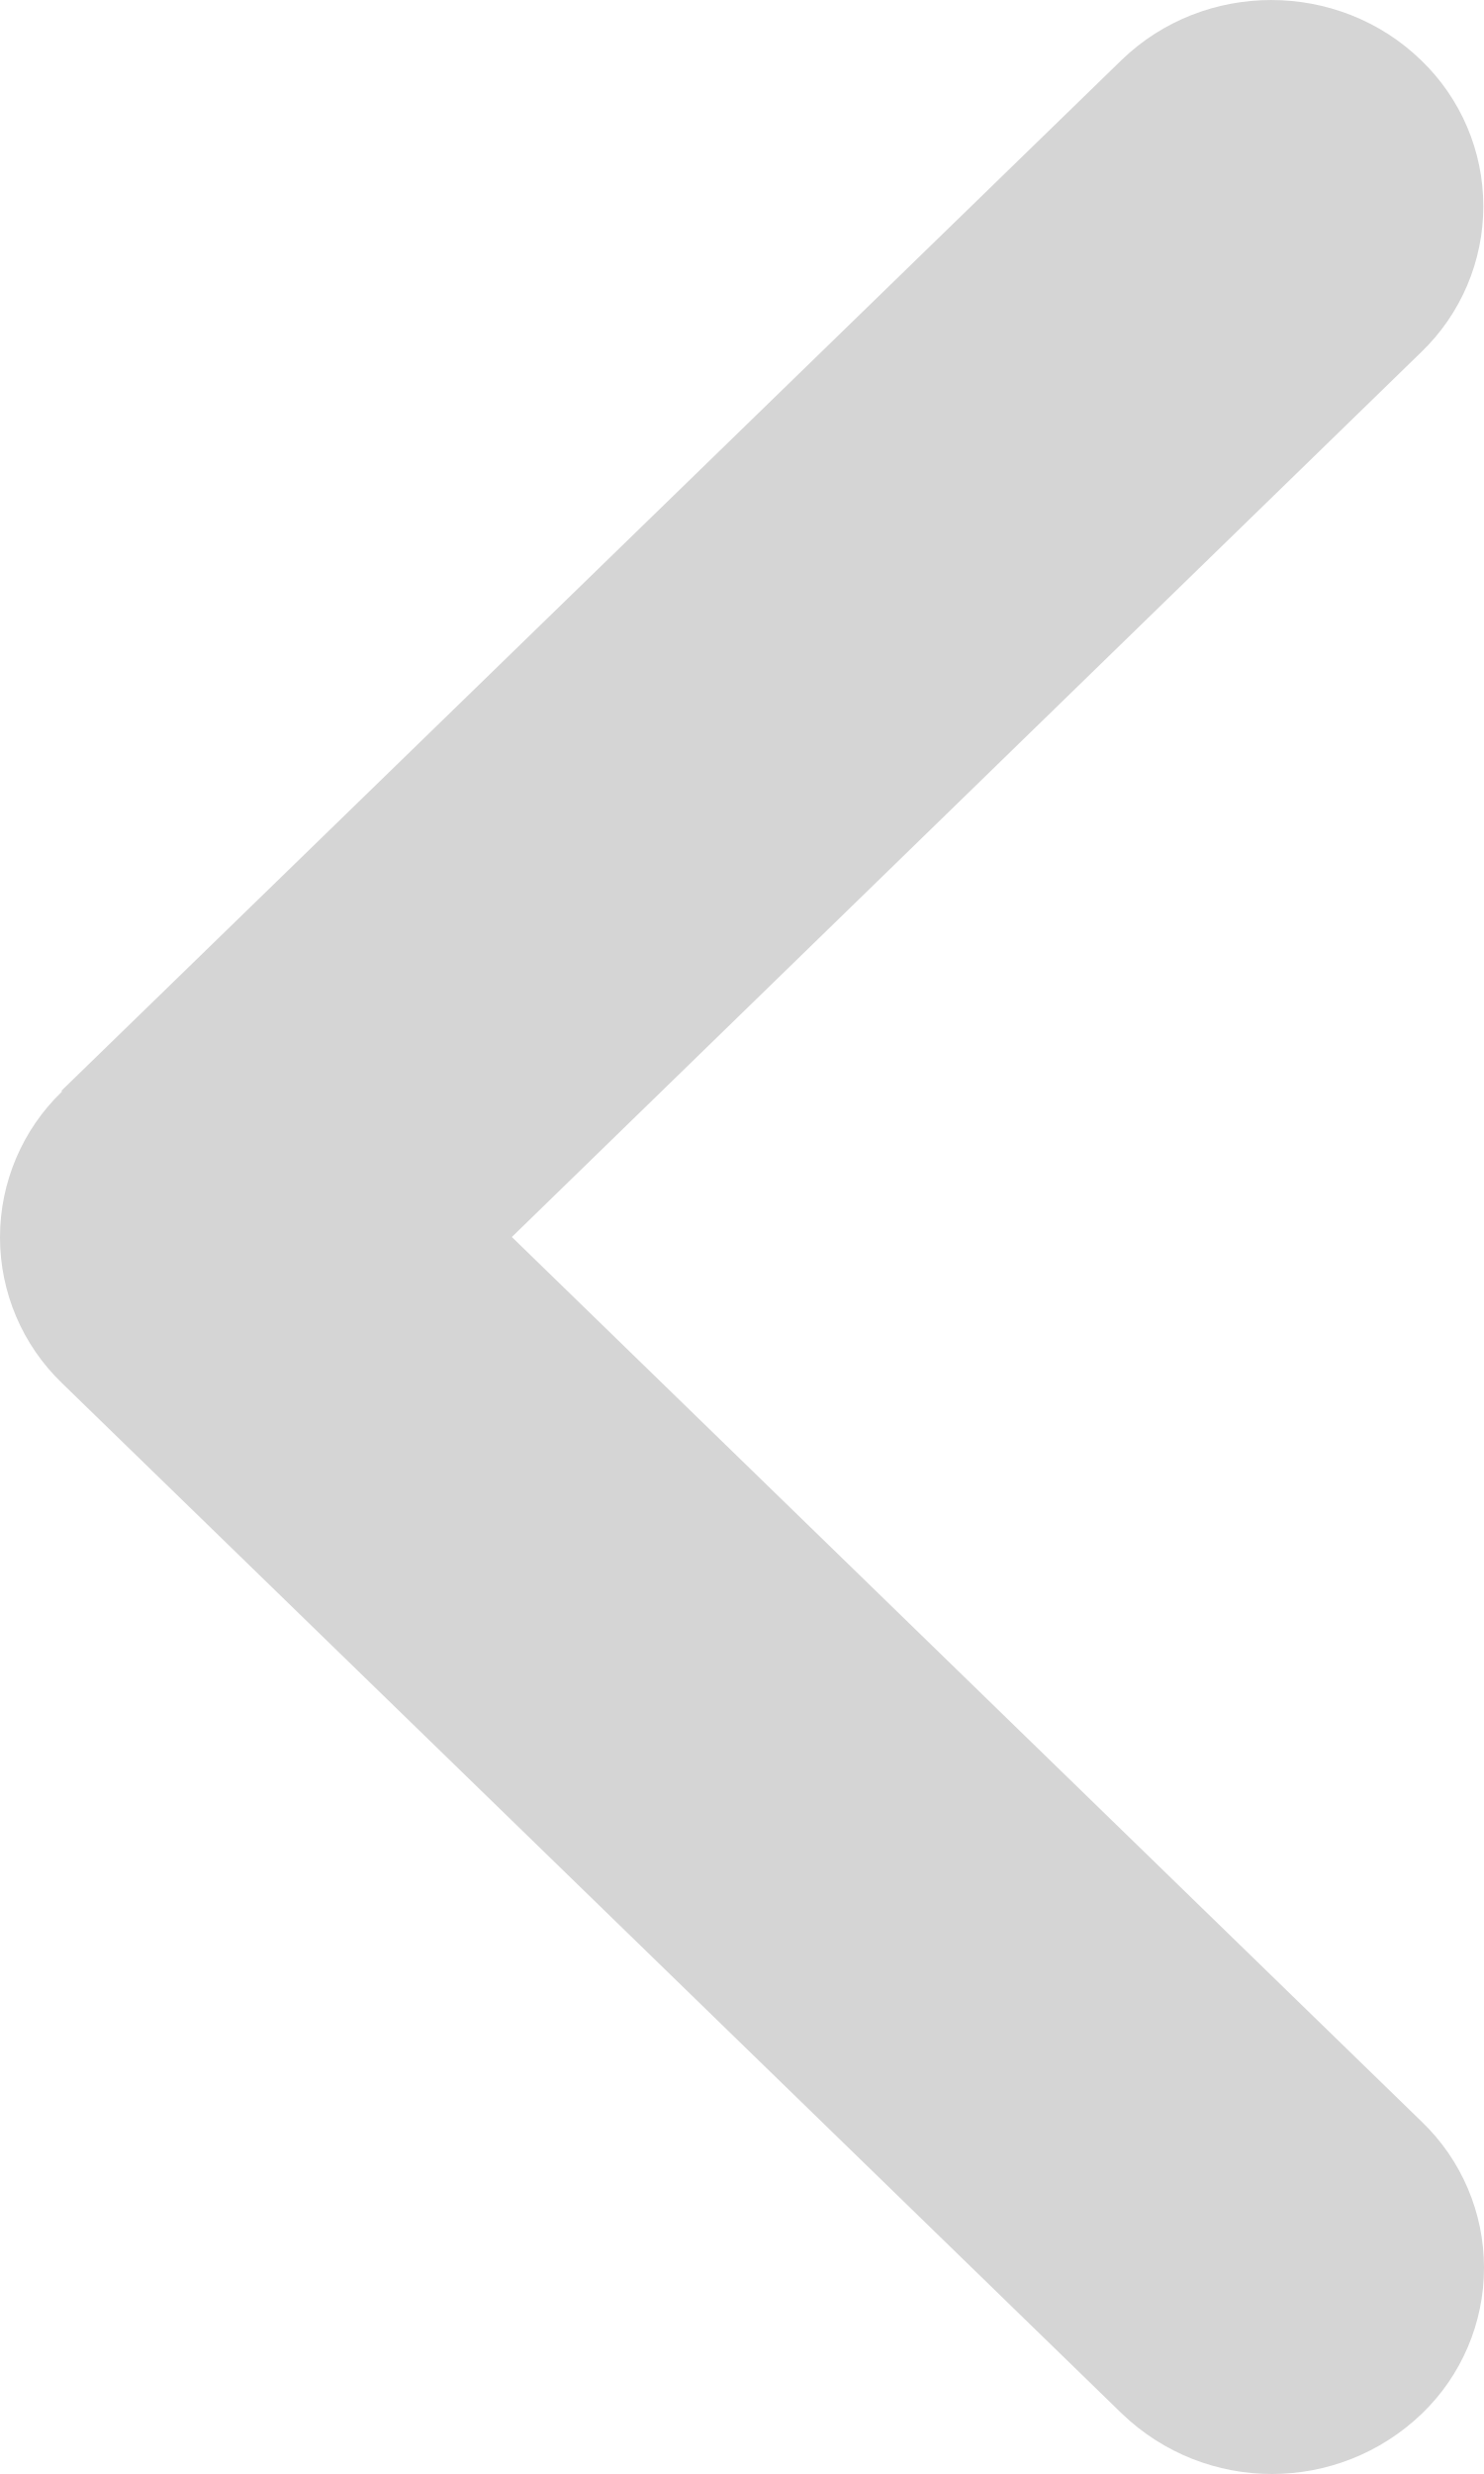
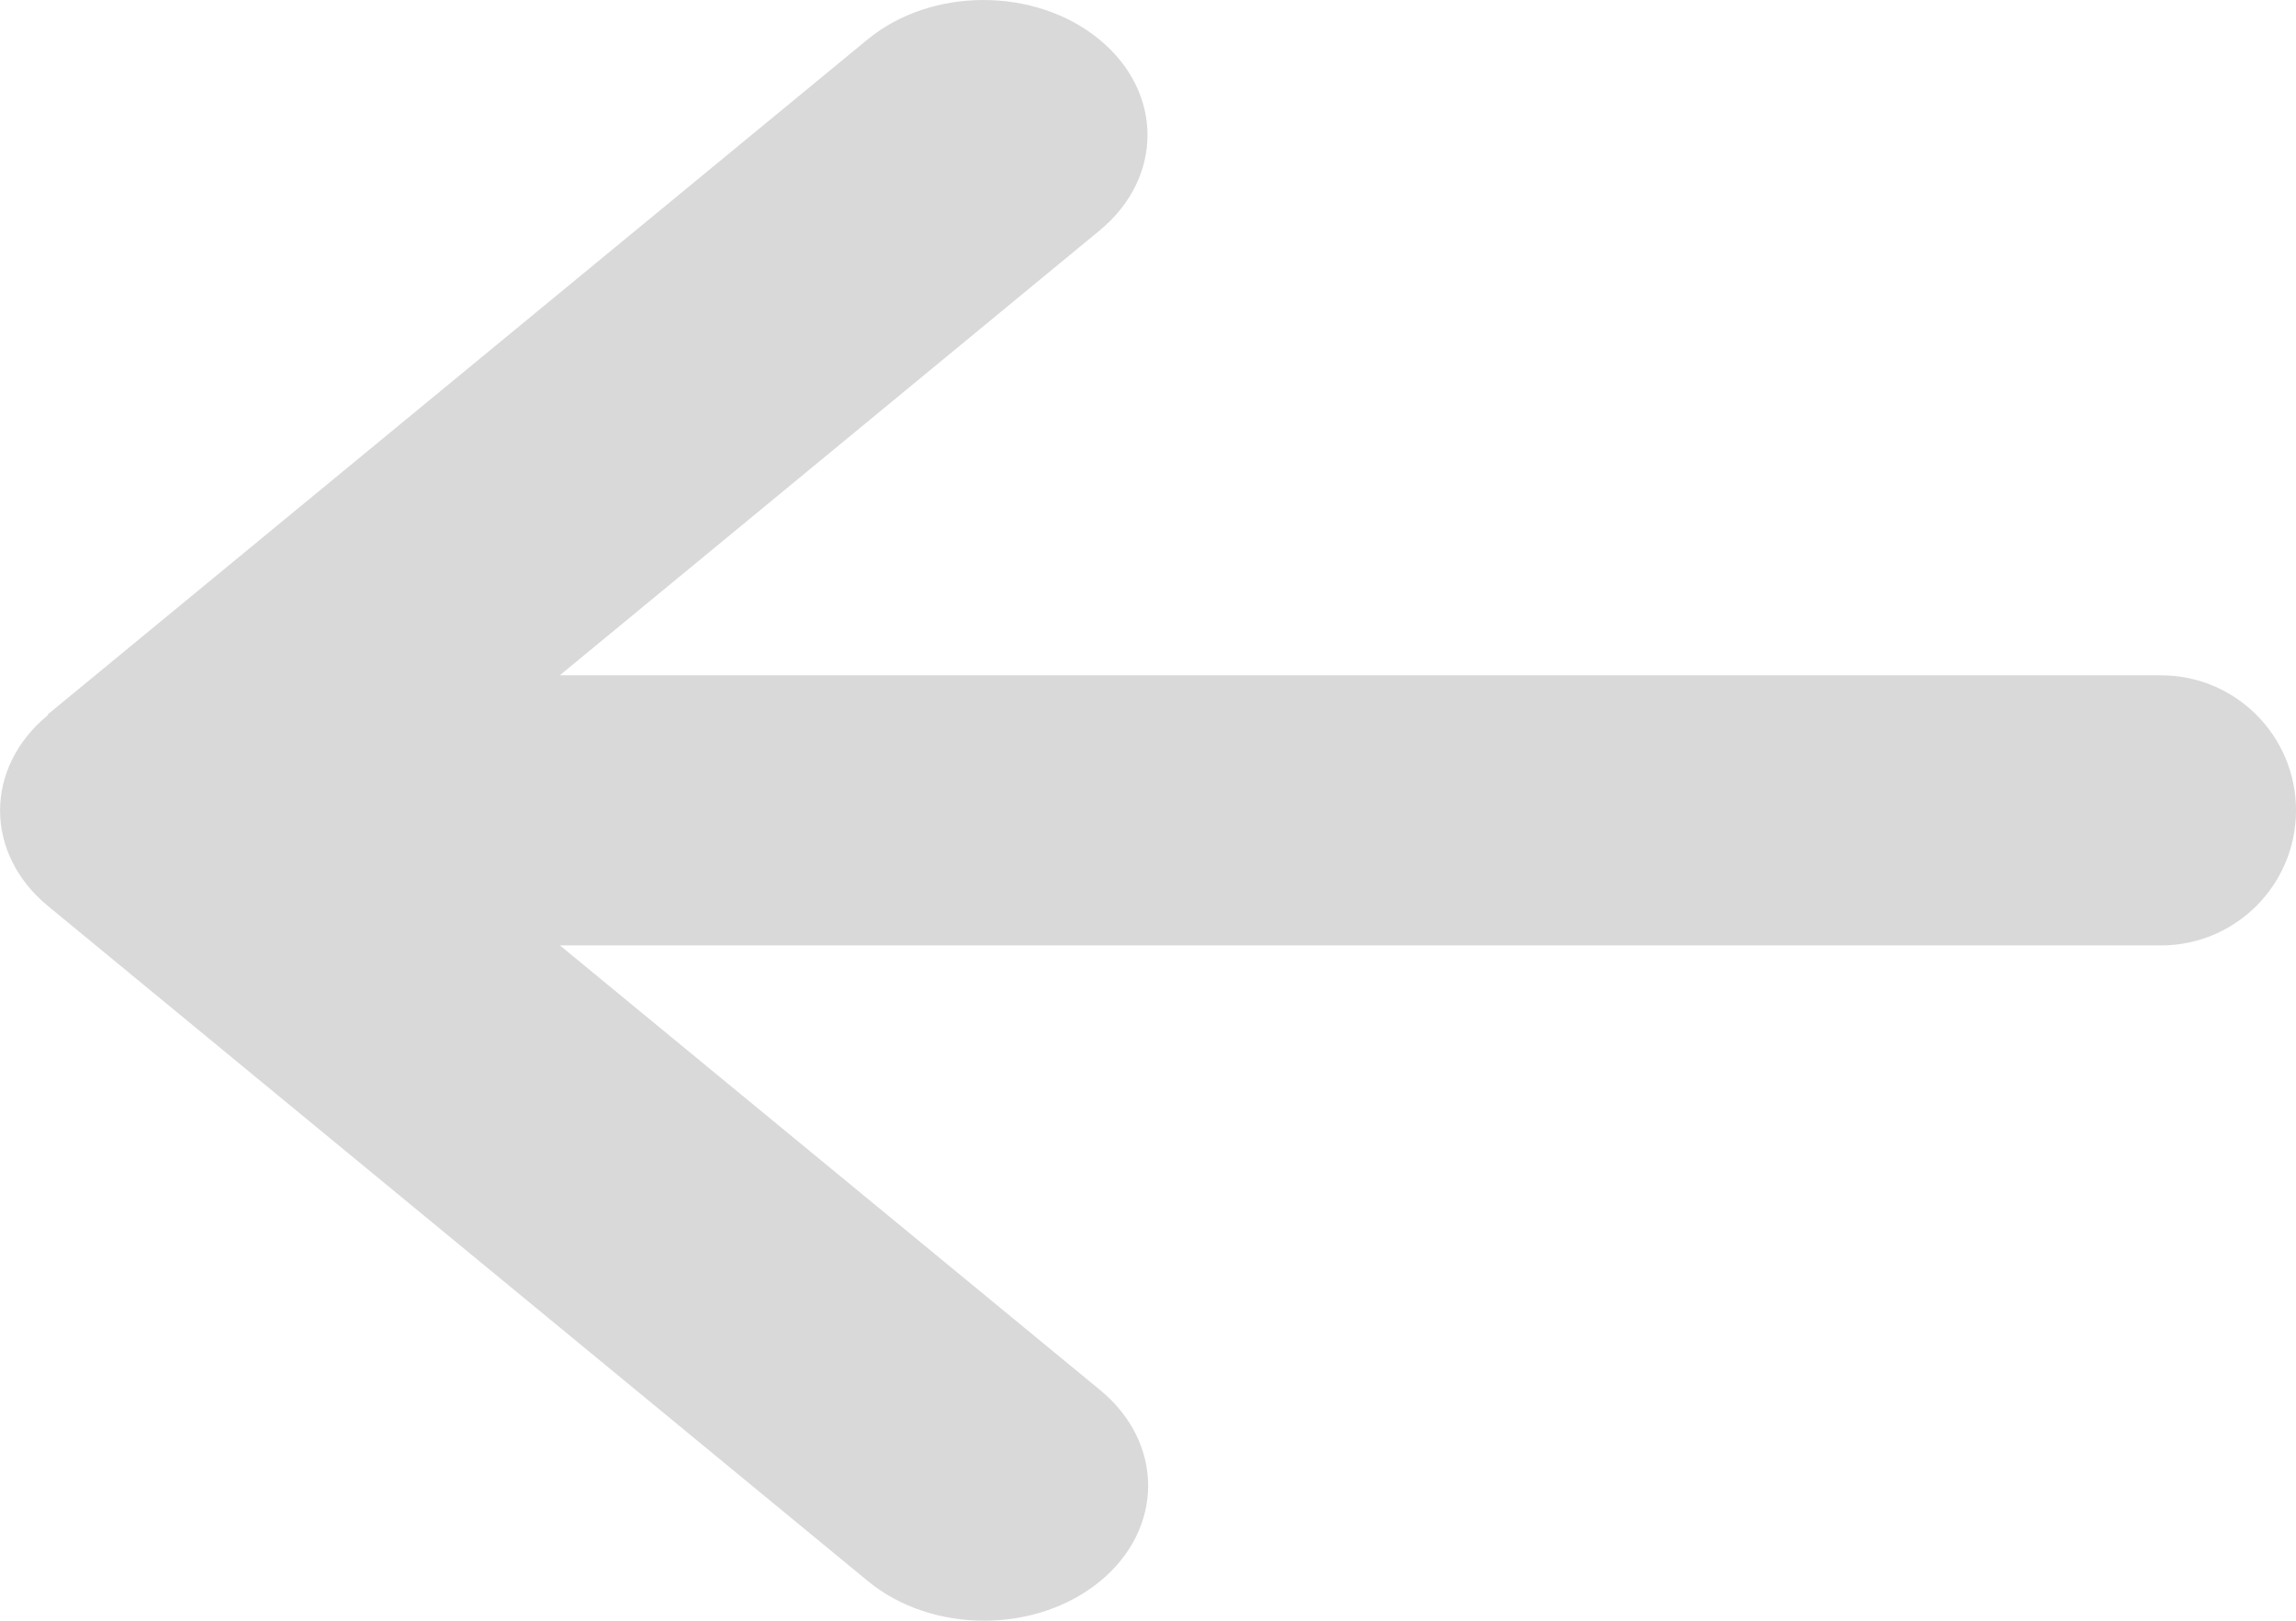
- <svg xmlns="http://www.w3.org/2000/svg" width="24" height="40" viewBox="0 0 24 40" fill="none">
-   <path d="M1.004 17.647a3.272 3.272 0 0 0 0 4.717l17.14 16.66a3.503 3.503 0 0 0 4.852 0 3.272 3.272 0 0 0 0-4.717L8.278 20 22.985 5.693a3.272 3.272 0 0 0 0-4.717c-1.339-1.301-3.514-1.301-4.852 0L.993 17.636l.011.01z" fill="#D5D5D5" />
+ <svg xmlns="http://www.w3.org/2000/svg" width="34" height="24" viewBox="0 0 34 24" fill="none">
+   <path d="M.711 10.588c-.947.78-.947 2.05.001 2.83l12.141 9.996c.95.781 2.49.781 3.439 0 .947-.78.947-2.049-.001-2.83L5.862 12l10.418-8.584c.95-.781.95-2.05.001-2.83-.947-.781-2.488-.781-3.436 0L.704 10.582l.007.006z" fill="#D9D9D9" />
+   <rect x="4" y="10" width="30" height="4" rx="2" fill="#D9D9D9" />
</svg>
